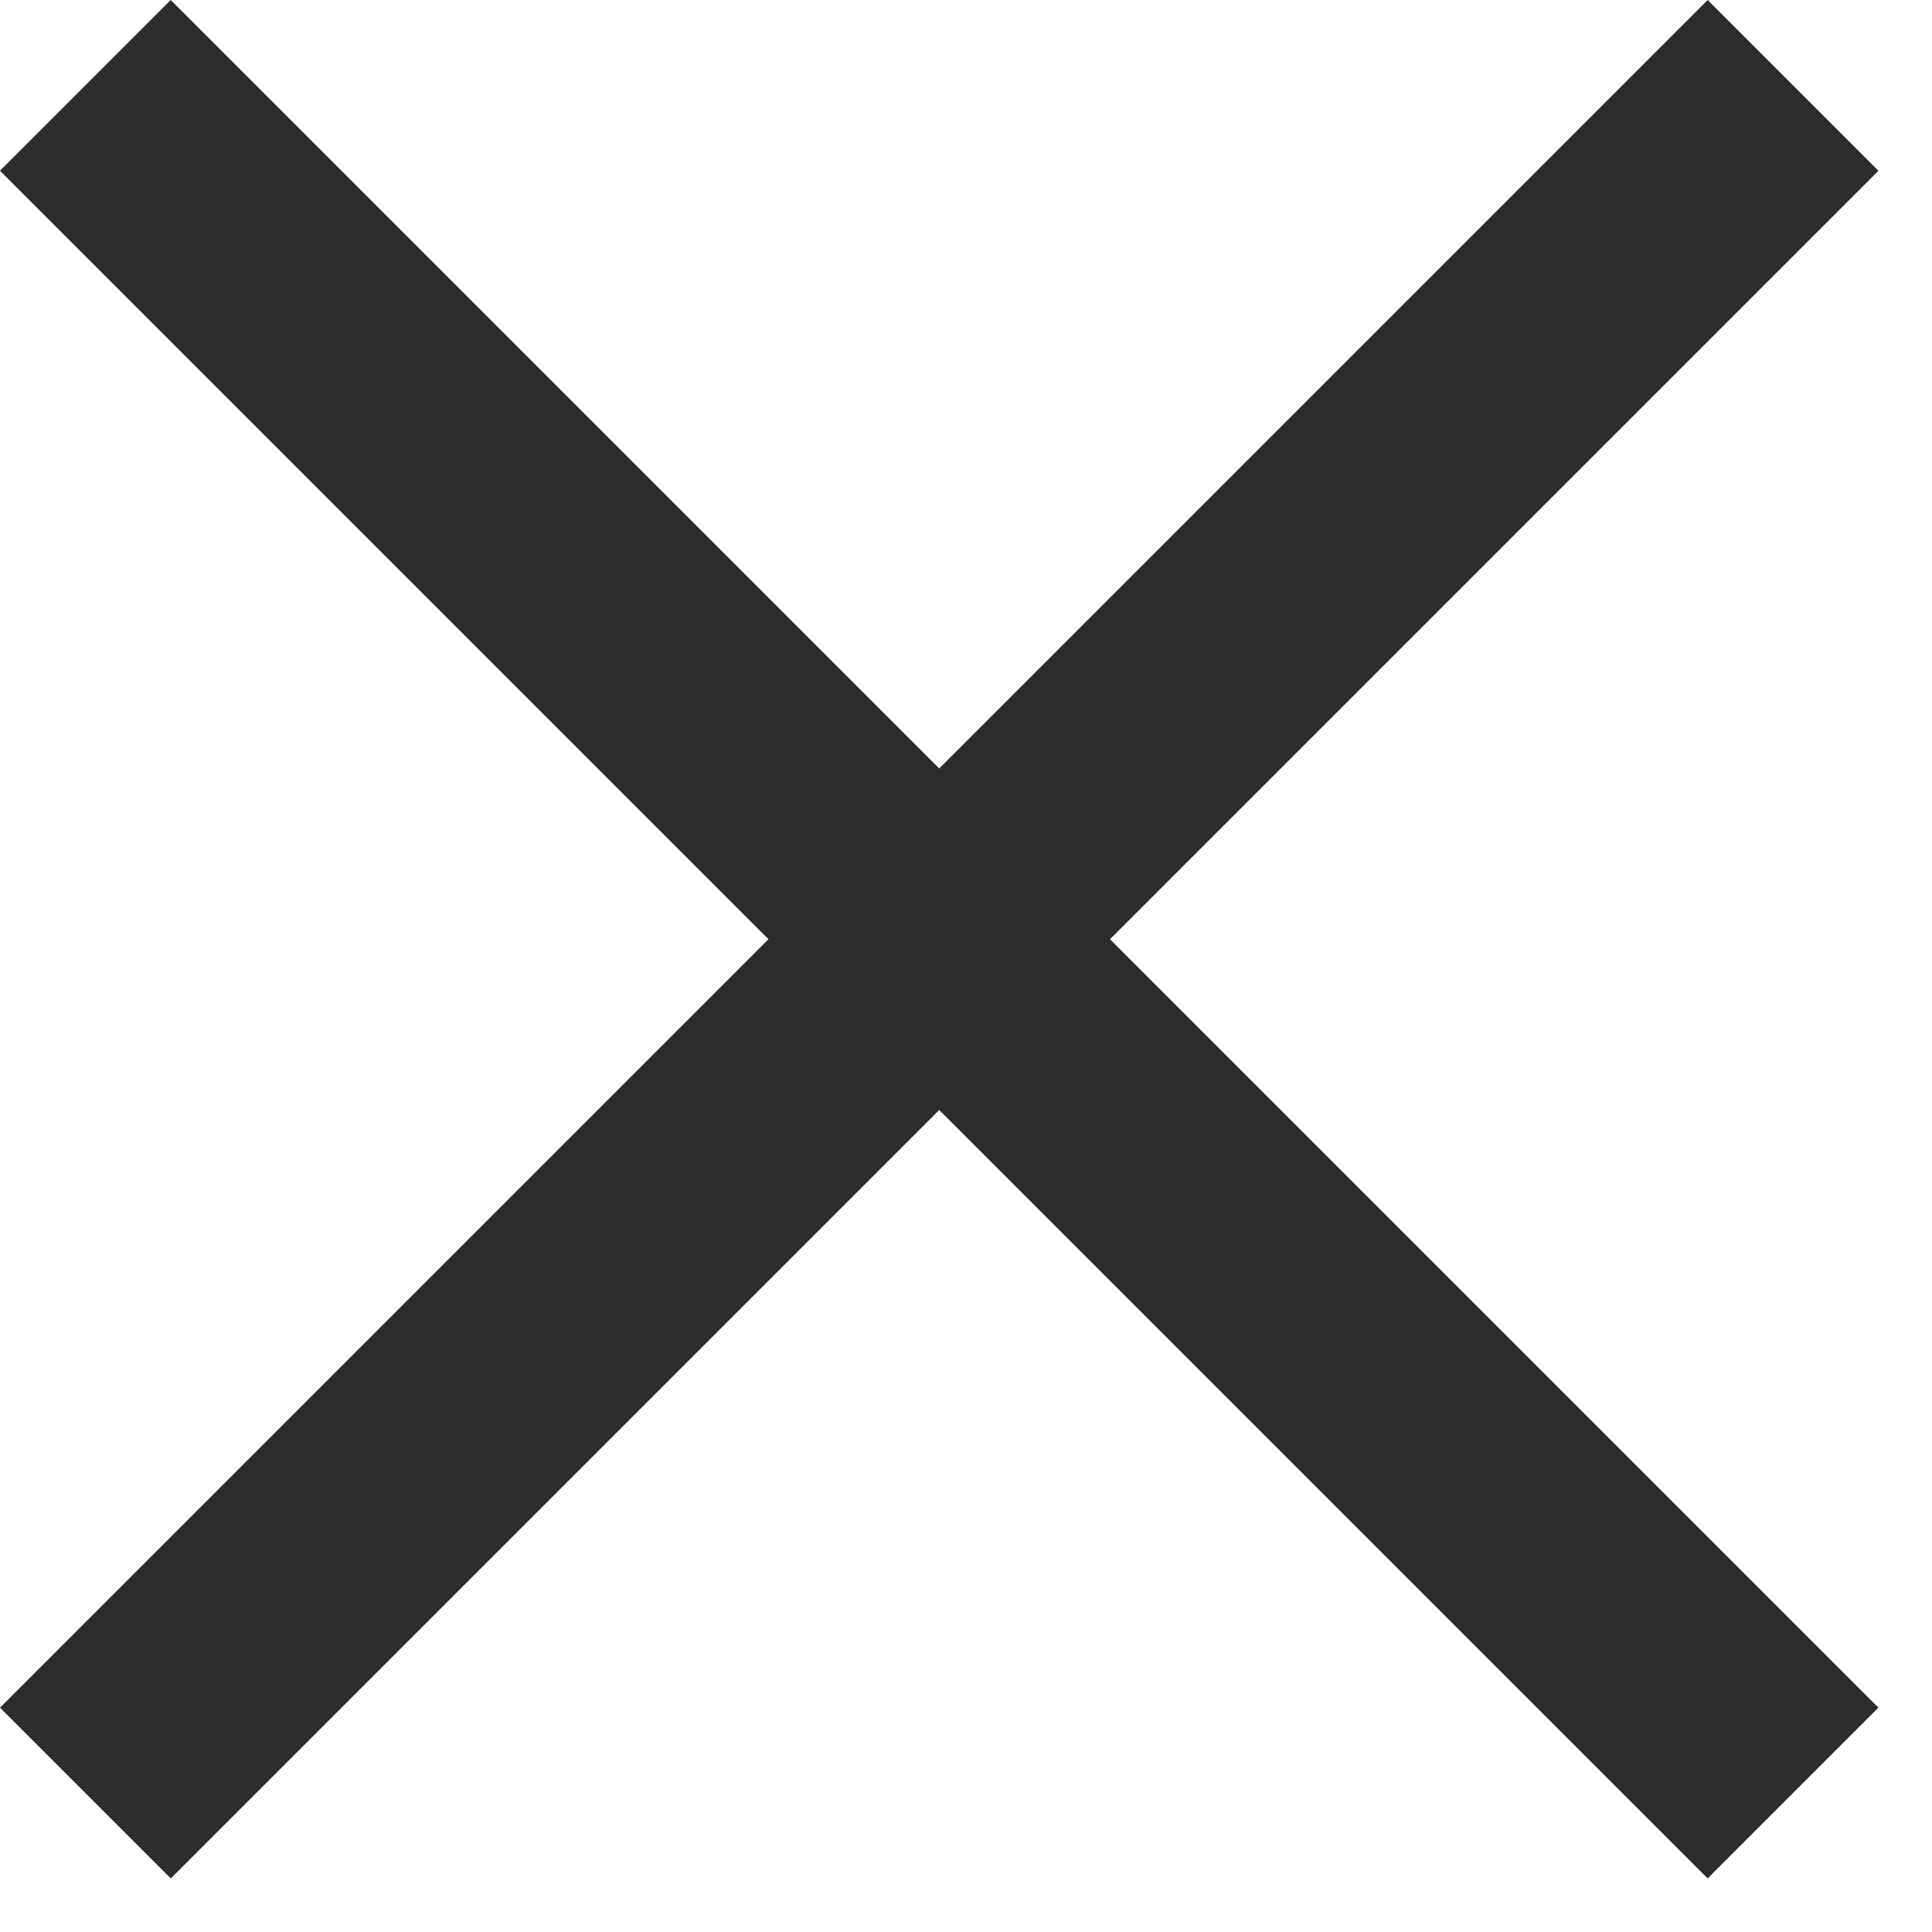
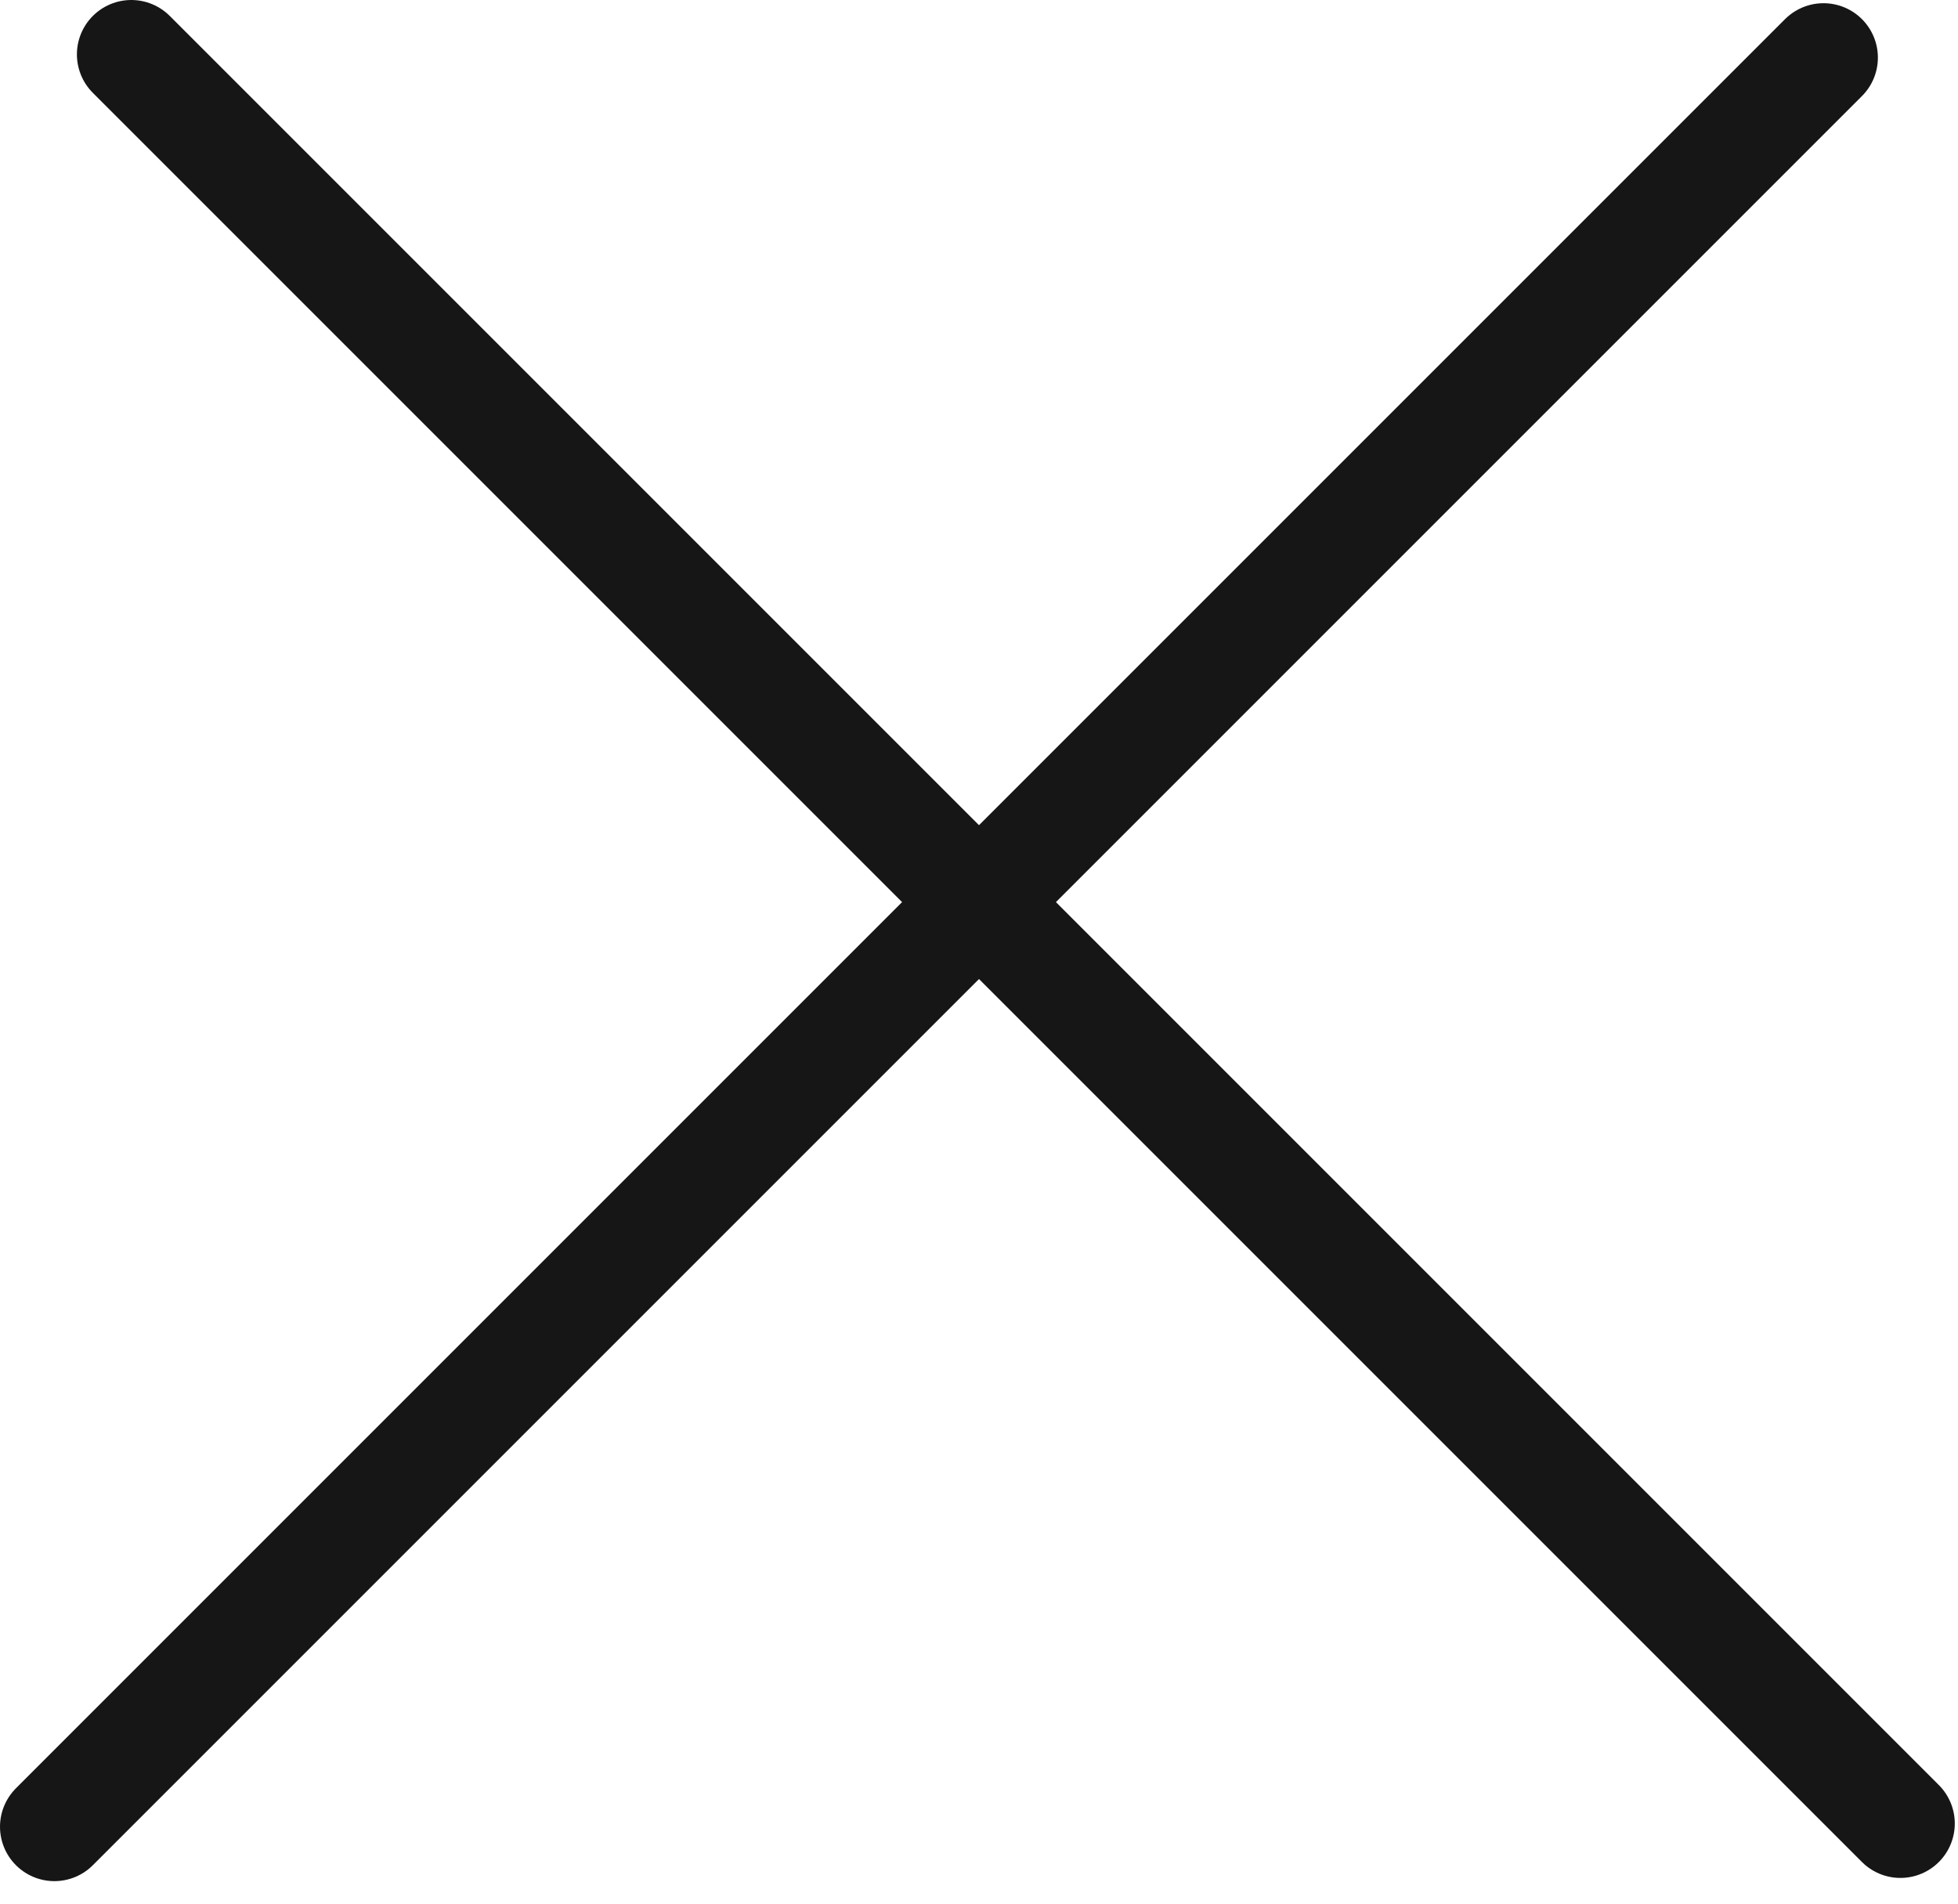
- <svg xmlns="http://www.w3.org/2000/svg" width="16" height="16" viewBox="0 0 16 16" fill="none">
-   <rect x="1.414" width="20" height="2" transform="rotate(45 1.41406 0)" fill="#2C2C2C" />
-   <rect width="20" height="2" transform="matrix(-0.707107 0.707107 0.707107 0.707107 14.1421 0)" fill="#2C2C2C" />
+ <svg xmlns="http://www.w3.org/2000/svg" width="36" height="35" viewBox="0 0 36 35" fill="none">
+   <line x1="2.414" y1="1" x2="34.941" y2="33.527" stroke="#161616" stroke-width="2" stroke-linecap="round" />
+   <line x1="1" y1="33.586" x2="33.527" y2="1.059" stroke="#161616" stroke-width="2" stroke-linecap="round" />
</svg>
